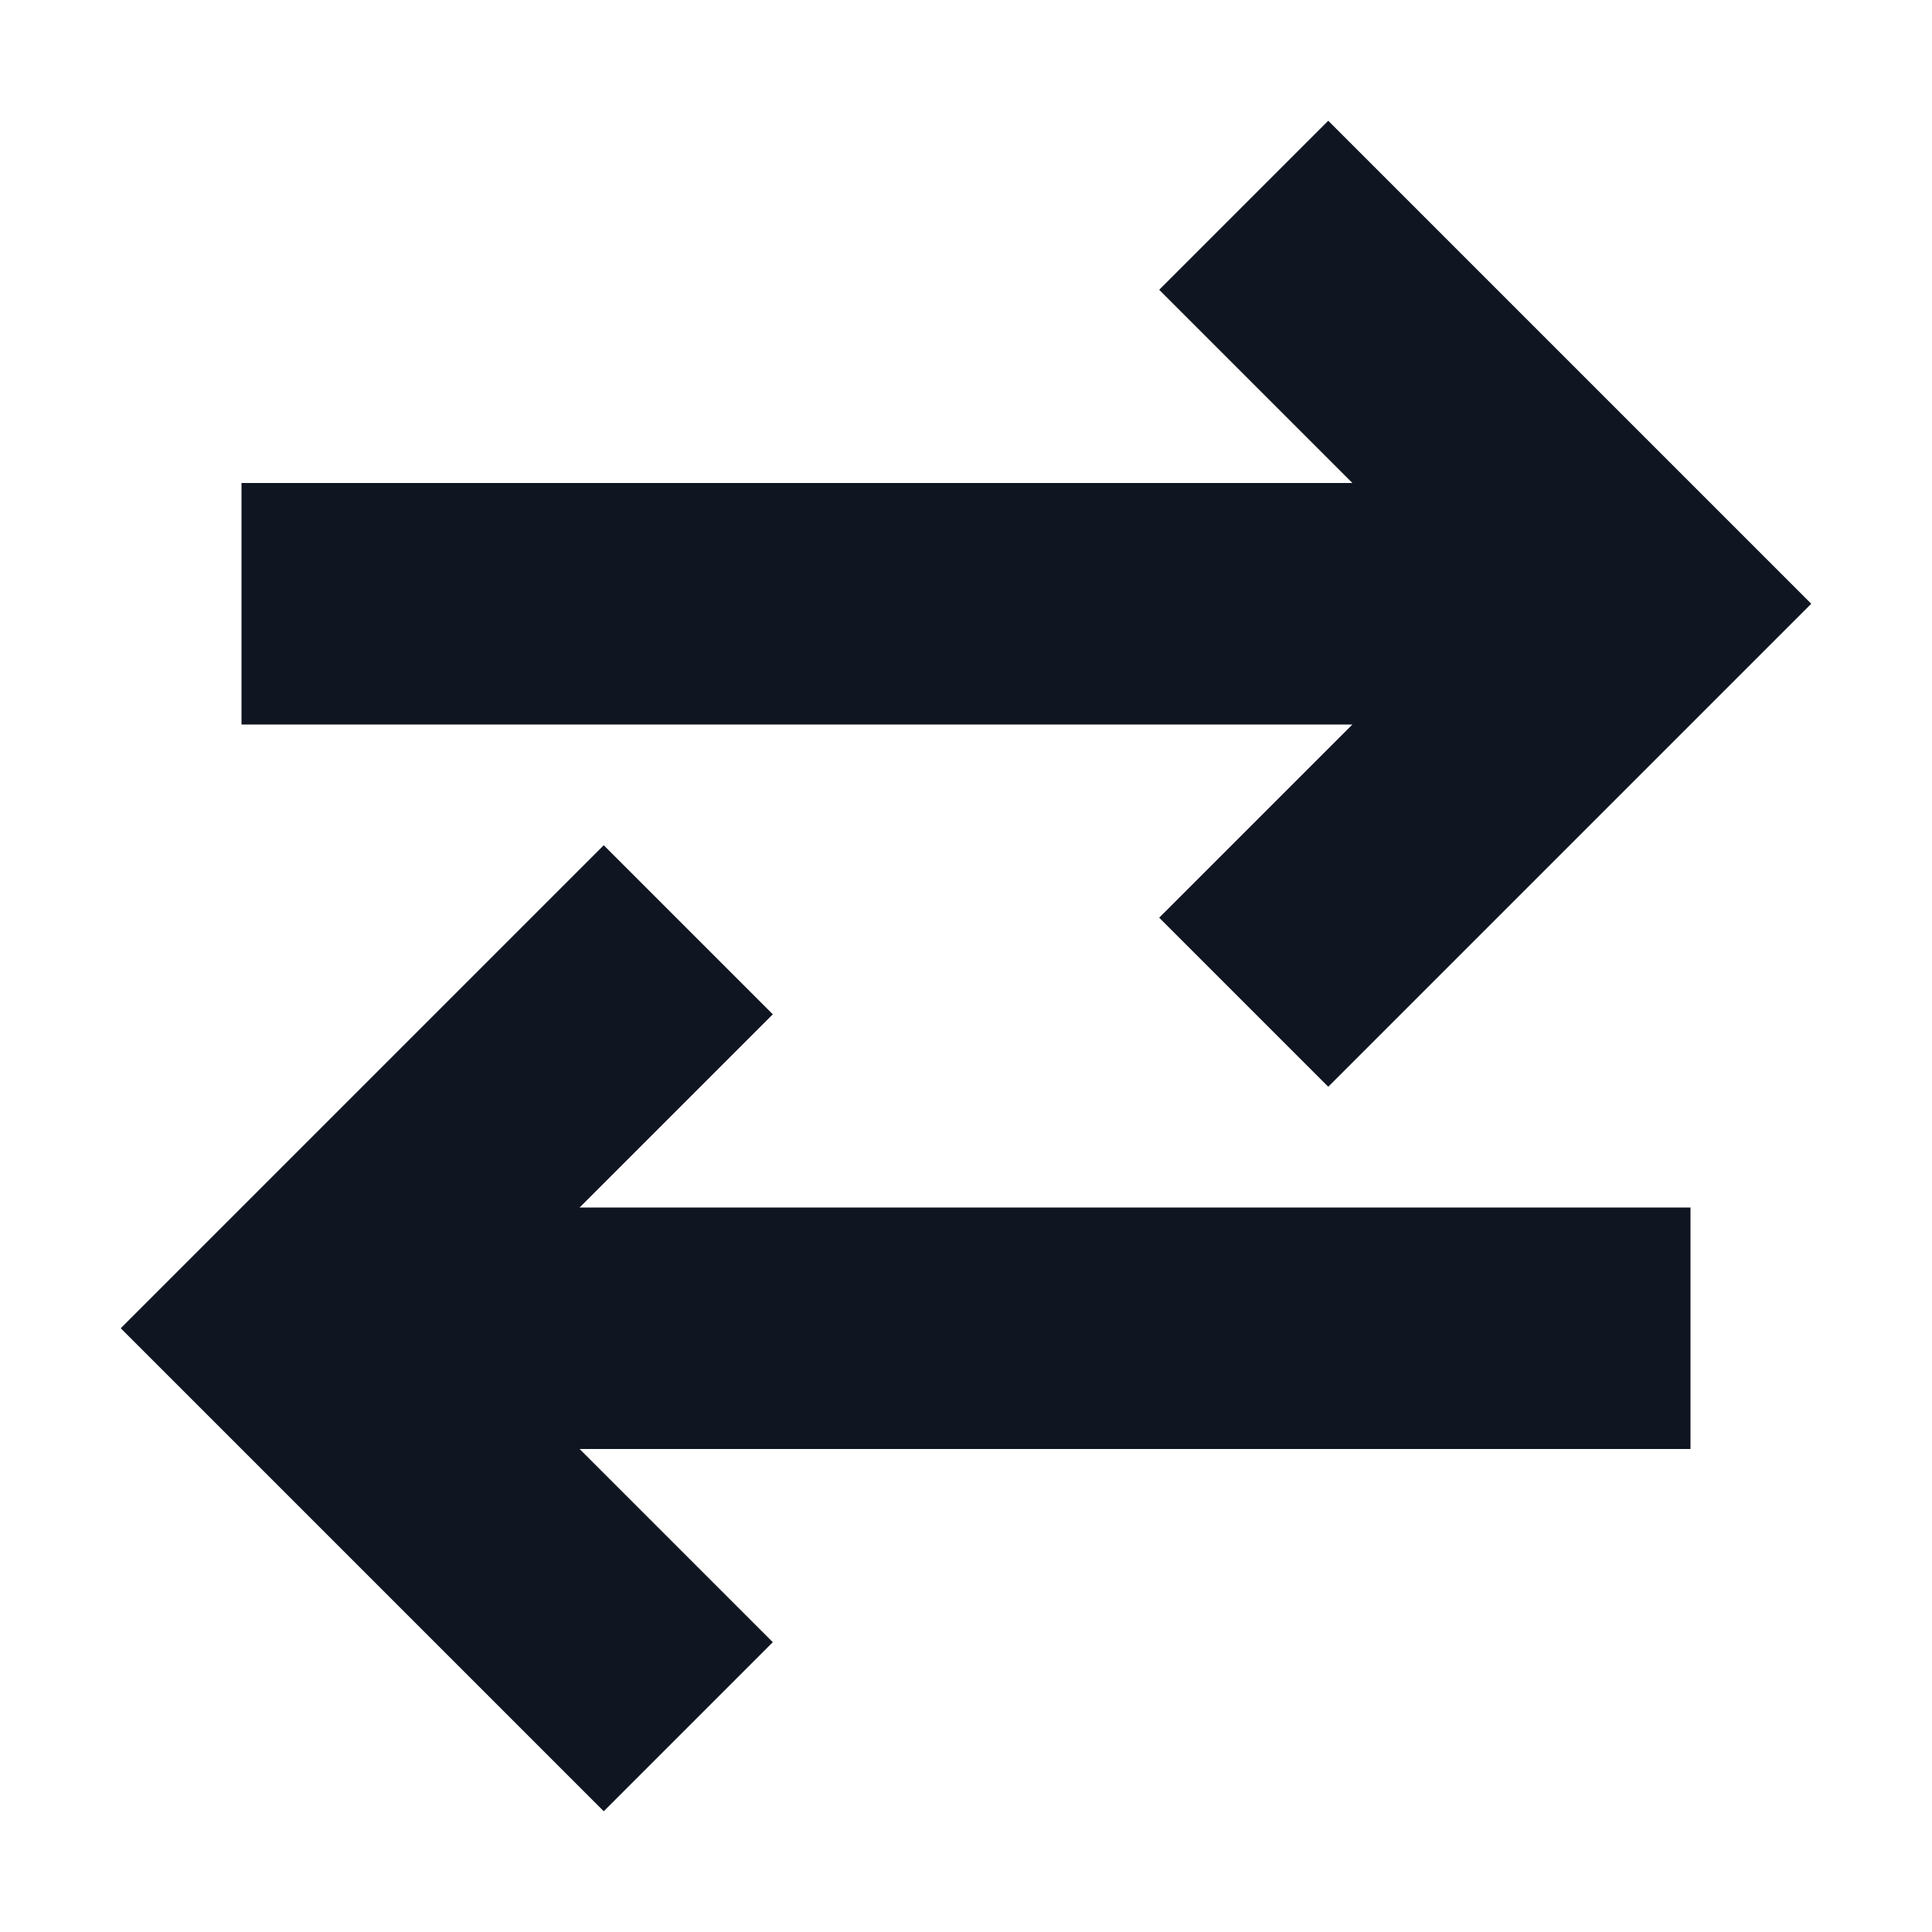
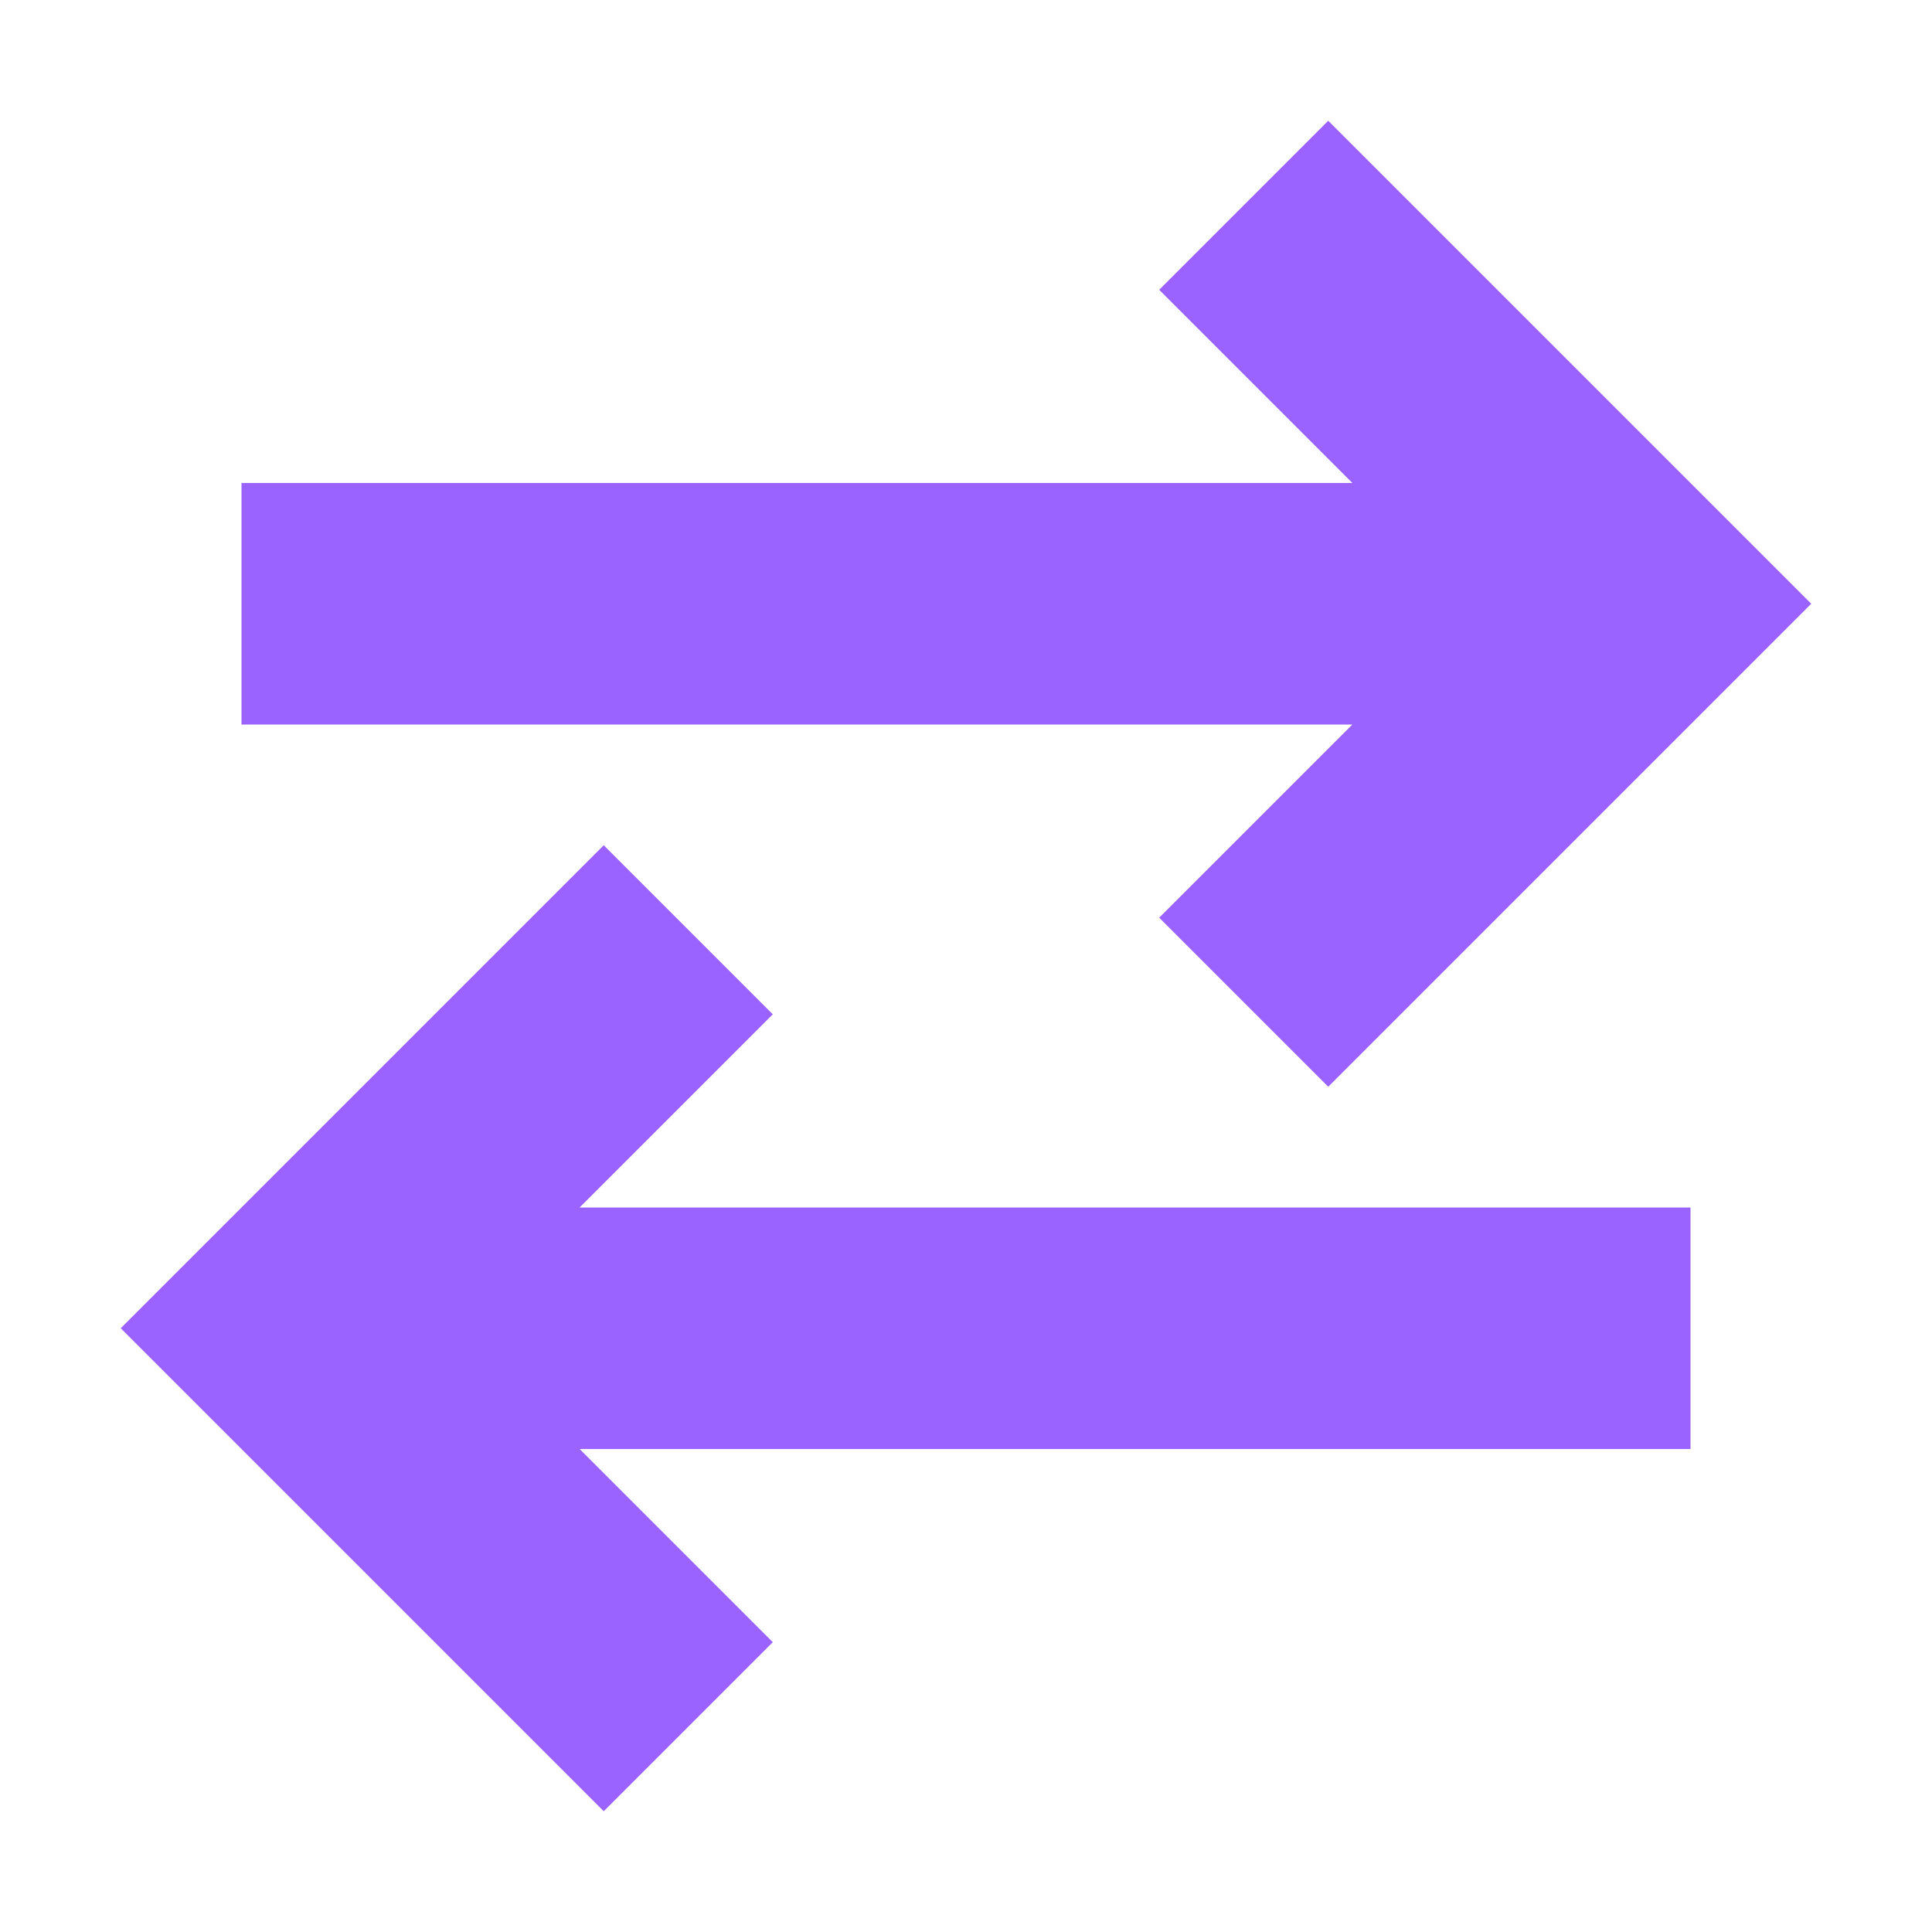
<svg xmlns="http://www.w3.org/2000/svg" width="16" height="16" viewBox="0 0 16 16" fill="none">
-   <path fill-rule="evenodd" clip-rule="evenodd" d="M11.2 4L9.6 2.4L11 1L15 5L11 9L9.6 7.6L11.2 6H2V4H11.2ZM6.4 8.4L5 7L1 11L5 15L6.4 13.6L4.8 12H14V10H4.8L6.4 8.4Z" fill="#0F1621" />
+   <path fill-rule="evenodd" clip-rule="evenodd" d="M11.2 4L9.6 2.4L11 1L15 5L11 9L9.6 7.6L11.2 6H2V4H11.2ZM6.4 8.4L5 7L1 11L5 15L6.4 13.6L4.8 12H14V10H4.8L6.4 8.4Z" fill="#9a63ff" />
</svg>
